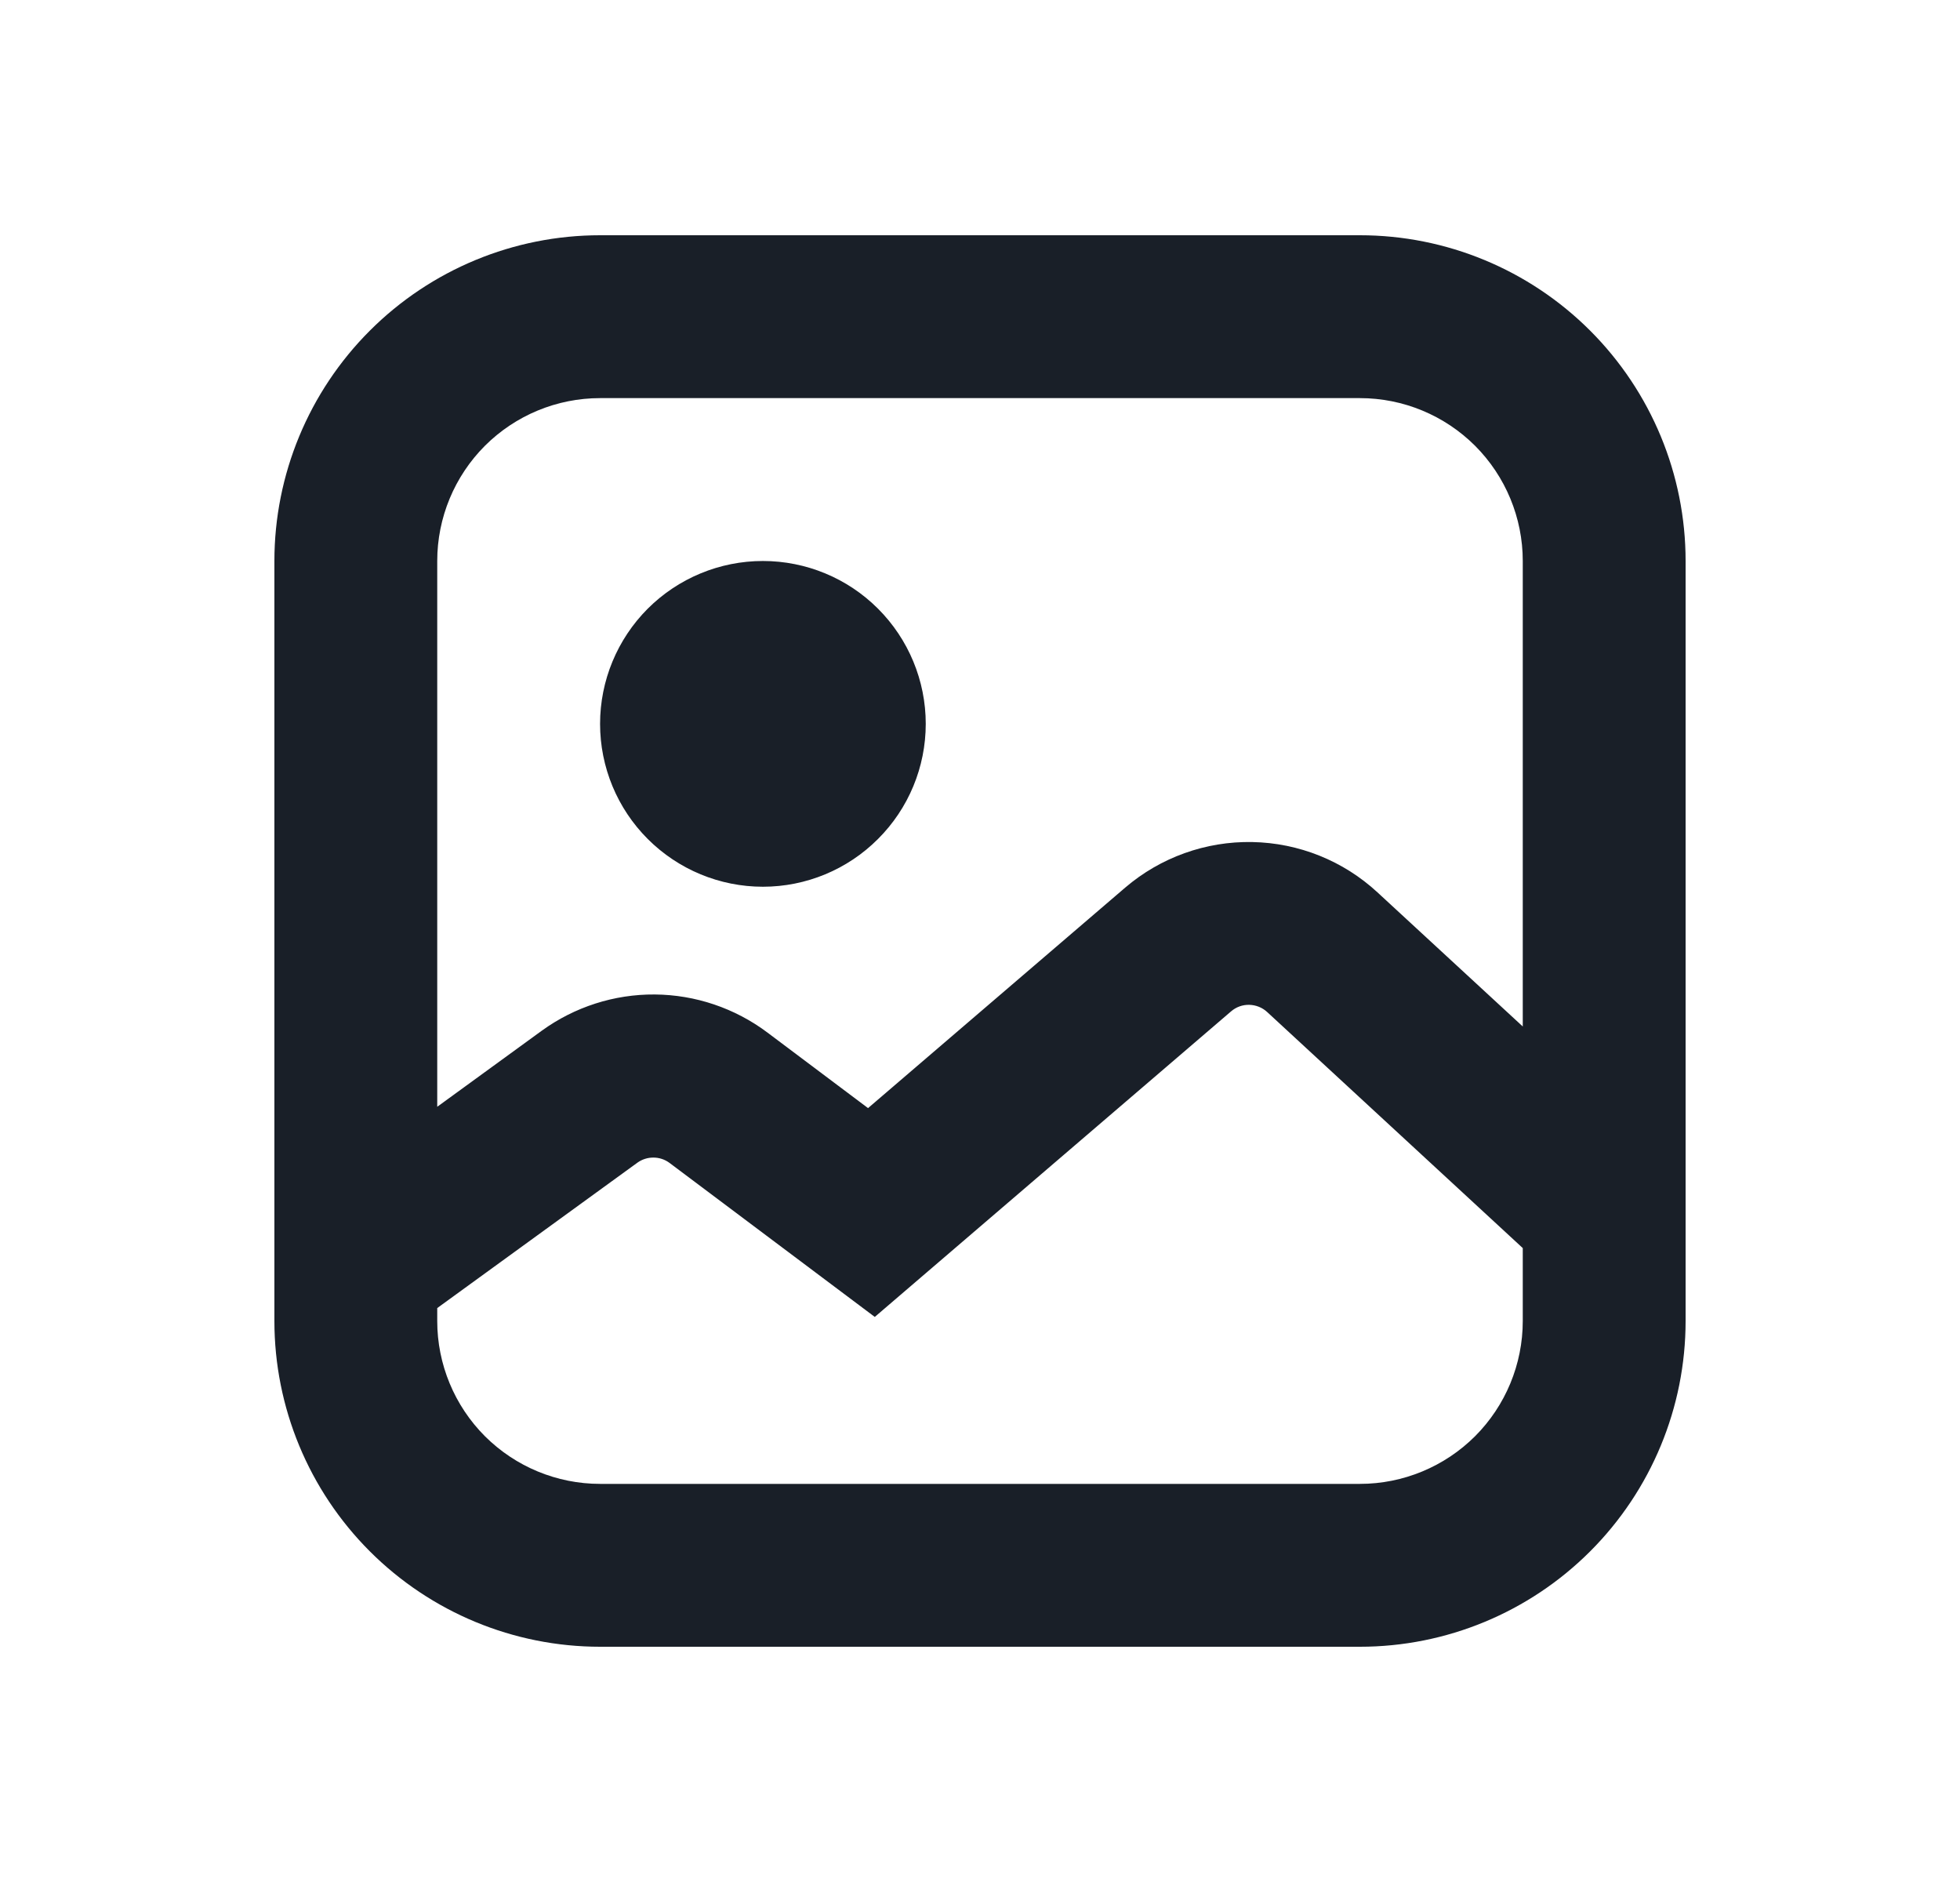
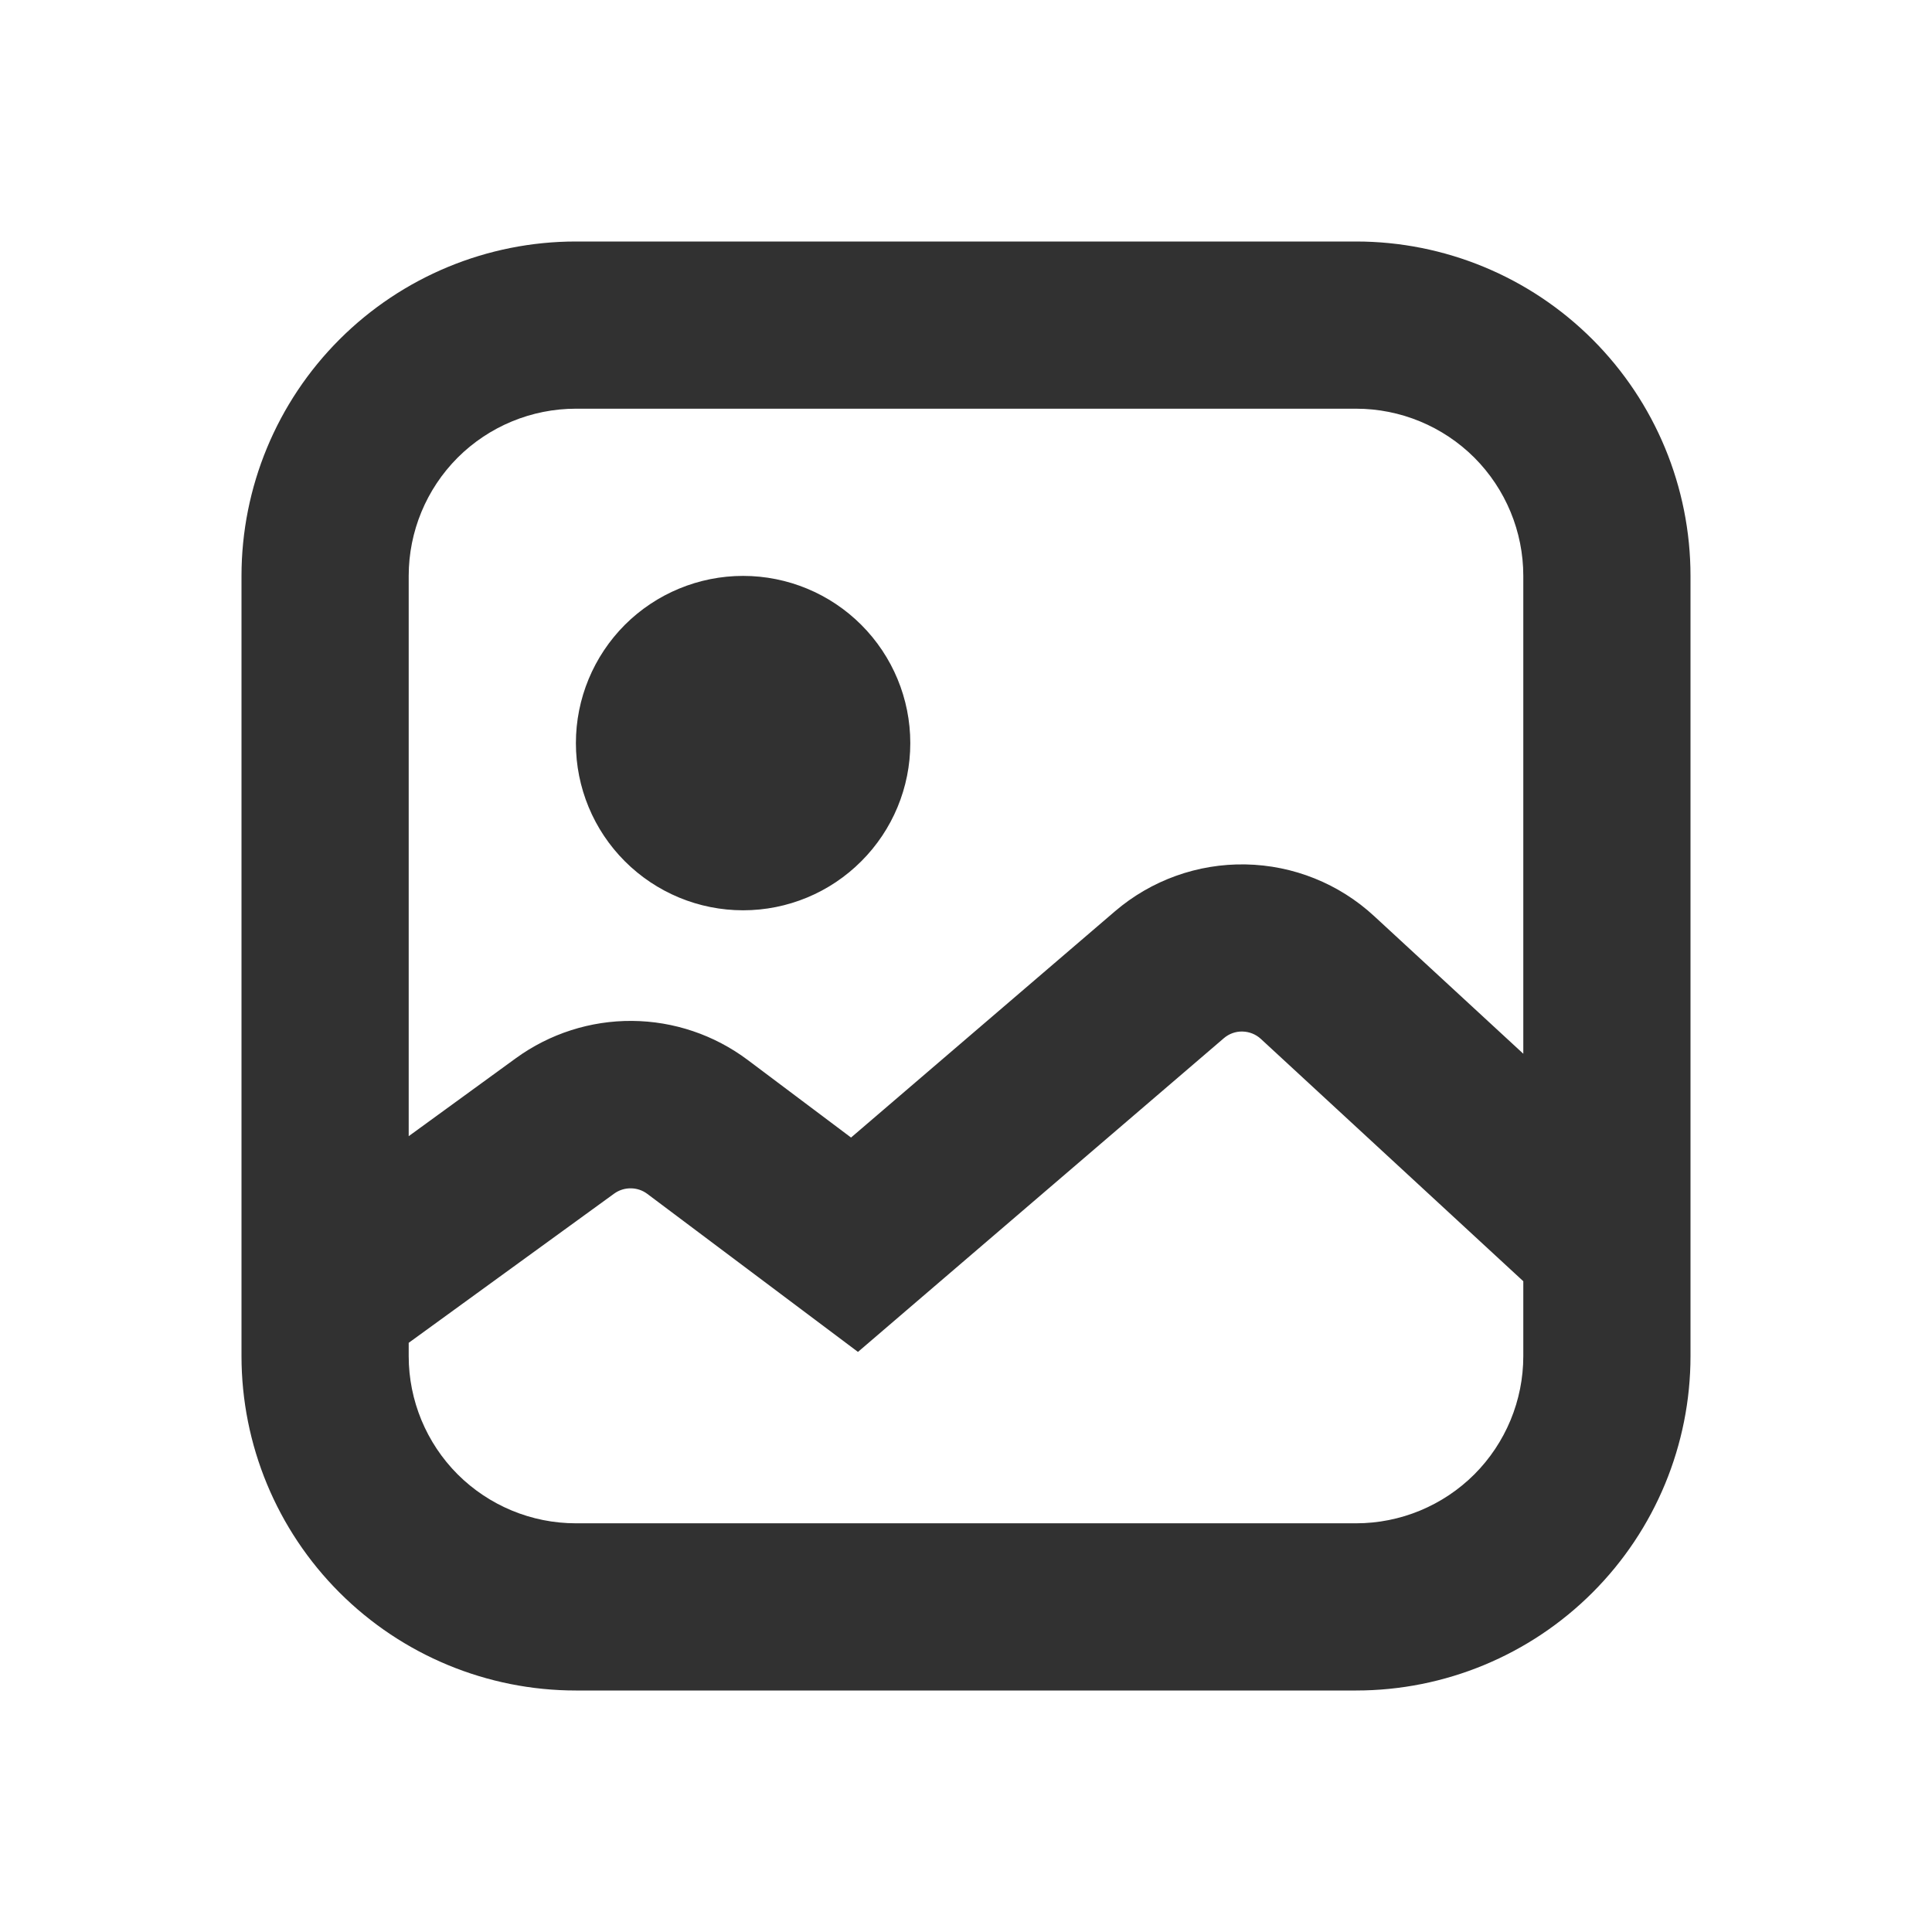
- <svg xmlns="http://www.w3.org/2000/svg" width="25" height="24" viewBox="0 0 25 24" fill="none">
-   <path fill-rule="evenodd" clip-rule="evenodd" d="M17.346 5.077H7.654C7.103 5.077 6.575 5.296 6.185 5.685C5.796 6.075 5.577 6.603 5.577 7.154V14.114L6.909 13.145C7.328 12.841 7.834 12.678 8.352 12.682C8.87 12.686 9.373 12.856 9.788 13.167L11.072 14.131L14.351 11.32C14.802 10.934 15.379 10.727 15.972 10.738C16.566 10.749 17.134 10.977 17.57 11.38L19.423 13.09V7.154C19.423 6.603 19.204 6.075 18.815 5.685C18.425 5.296 17.897 5.077 17.346 5.077ZM21.5 7.154C21.5 6.052 21.062 4.996 20.283 4.217C19.504 3.438 18.448 3 17.346 3H7.654C6.552 3 5.496 3.438 4.717 4.217C3.938 4.996 3.5 6.052 3.5 7.154V16.846C3.5 17.948 3.938 19.004 4.717 19.783C5.496 20.562 6.552 21 7.654 21H17.346C18.448 21 19.504 20.562 20.283 19.783C21.062 19.004 21.5 17.948 21.5 16.846V7.154ZM19.423 15.916L16.162 12.905C16.1 12.848 16.019 12.816 15.934 12.814C15.849 12.812 15.767 12.842 15.703 12.897L11.158 16.794L8.54 14.83C8.481 14.786 8.409 14.762 8.336 14.762C8.262 14.761 8.19 14.784 8.13 14.827L5.577 16.681V16.846C5.577 17.397 5.796 17.925 6.185 18.315C6.575 18.704 7.103 18.923 7.654 18.923H17.346C17.897 18.923 18.425 18.704 18.815 18.315C19.204 17.925 19.423 17.397 19.423 16.846V15.916ZM11.808 9.231C11.808 9.782 11.589 10.31 11.199 10.699C10.81 11.089 10.282 11.308 9.731 11.308C9.18 11.308 8.652 11.089 8.262 10.699C7.873 10.31 7.654 9.782 7.654 9.231C7.654 8.68 7.873 8.152 8.262 7.762C8.652 7.373 9.18 7.154 9.731 7.154C10.282 7.154 10.81 7.373 11.199 7.762C11.589 8.152 11.808 8.68 11.808 9.231Z" fill="#191F28" />
+ <svg xmlns="http://www.w3.org/2000/svg" width="24" height="24" viewBox="0 0 24 24" fill="none">
+   <path d="M16.846 5.077C17.397 5.077 17.925 5.296 18.315 5.685C18.704 6.075 18.923 6.603 18.923 7.154V13.09L17.07 11.38C16.634 10.977 16.066 10.749 15.472 10.738C14.879 10.727 14.302 10.934 13.851 11.32L10.572 14.131L9.288 13.167C8.873 12.856 8.37 12.686 7.852 12.682C7.334 12.678 6.828 12.841 6.409 13.145L5.077 14.114V7.154C5.077 6.603 5.296 6.075 5.685 5.685C6.075 5.296 6.603 5.077 7.154 5.077H16.846ZM21 7.154C21 6.052 20.562 4.996 19.783 4.217C19.004 3.438 17.948 3 16.846 3H7.154C6.052 3 4.996 3.438 4.217 4.217C3.438 4.996 3 6.052 3 7.154V16.846C3 17.948 3.438 19.004 4.217 19.783C4.996 20.562 6.052 21 7.154 21H16.846C17.948 21 19.004 20.562 19.783 19.783C20.562 19.004 21 17.948 21 16.846V7.154ZM18.923 15.916V16.846C18.923 17.397 18.704 17.925 18.315 18.315C17.925 18.704 17.397 18.923 16.846 18.923H7.154C6.603 18.923 6.075 18.704 5.685 18.315C5.296 17.925 5.077 17.397 5.077 16.846V16.681L7.63 14.827C7.69 14.784 7.762 14.761 7.836 14.762C7.909 14.762 7.981 14.786 8.04 14.83L10.658 16.794L15.203 12.897C15.267 12.842 15.349 12.812 15.434 12.814C15.519 12.816 15.6 12.848 15.662 12.905L18.923 15.916ZM11.308 9.231C11.308 9.782 11.089 10.31 10.699 10.699C10.31 11.089 9.782 11.308 9.231 11.308C8.68 11.308 8.152 11.089 7.762 10.699C7.373 10.31 7.154 9.782 7.154 9.231C7.154 8.68 7.373 8.152 7.762 7.762C8.152 7.373 8.68 7.154 9.231 7.154C9.782 7.154 10.31 7.373 10.699 7.762C11.089 8.152 11.308 8.68 11.308 9.231Z" fill="#313131" />
</svg>
